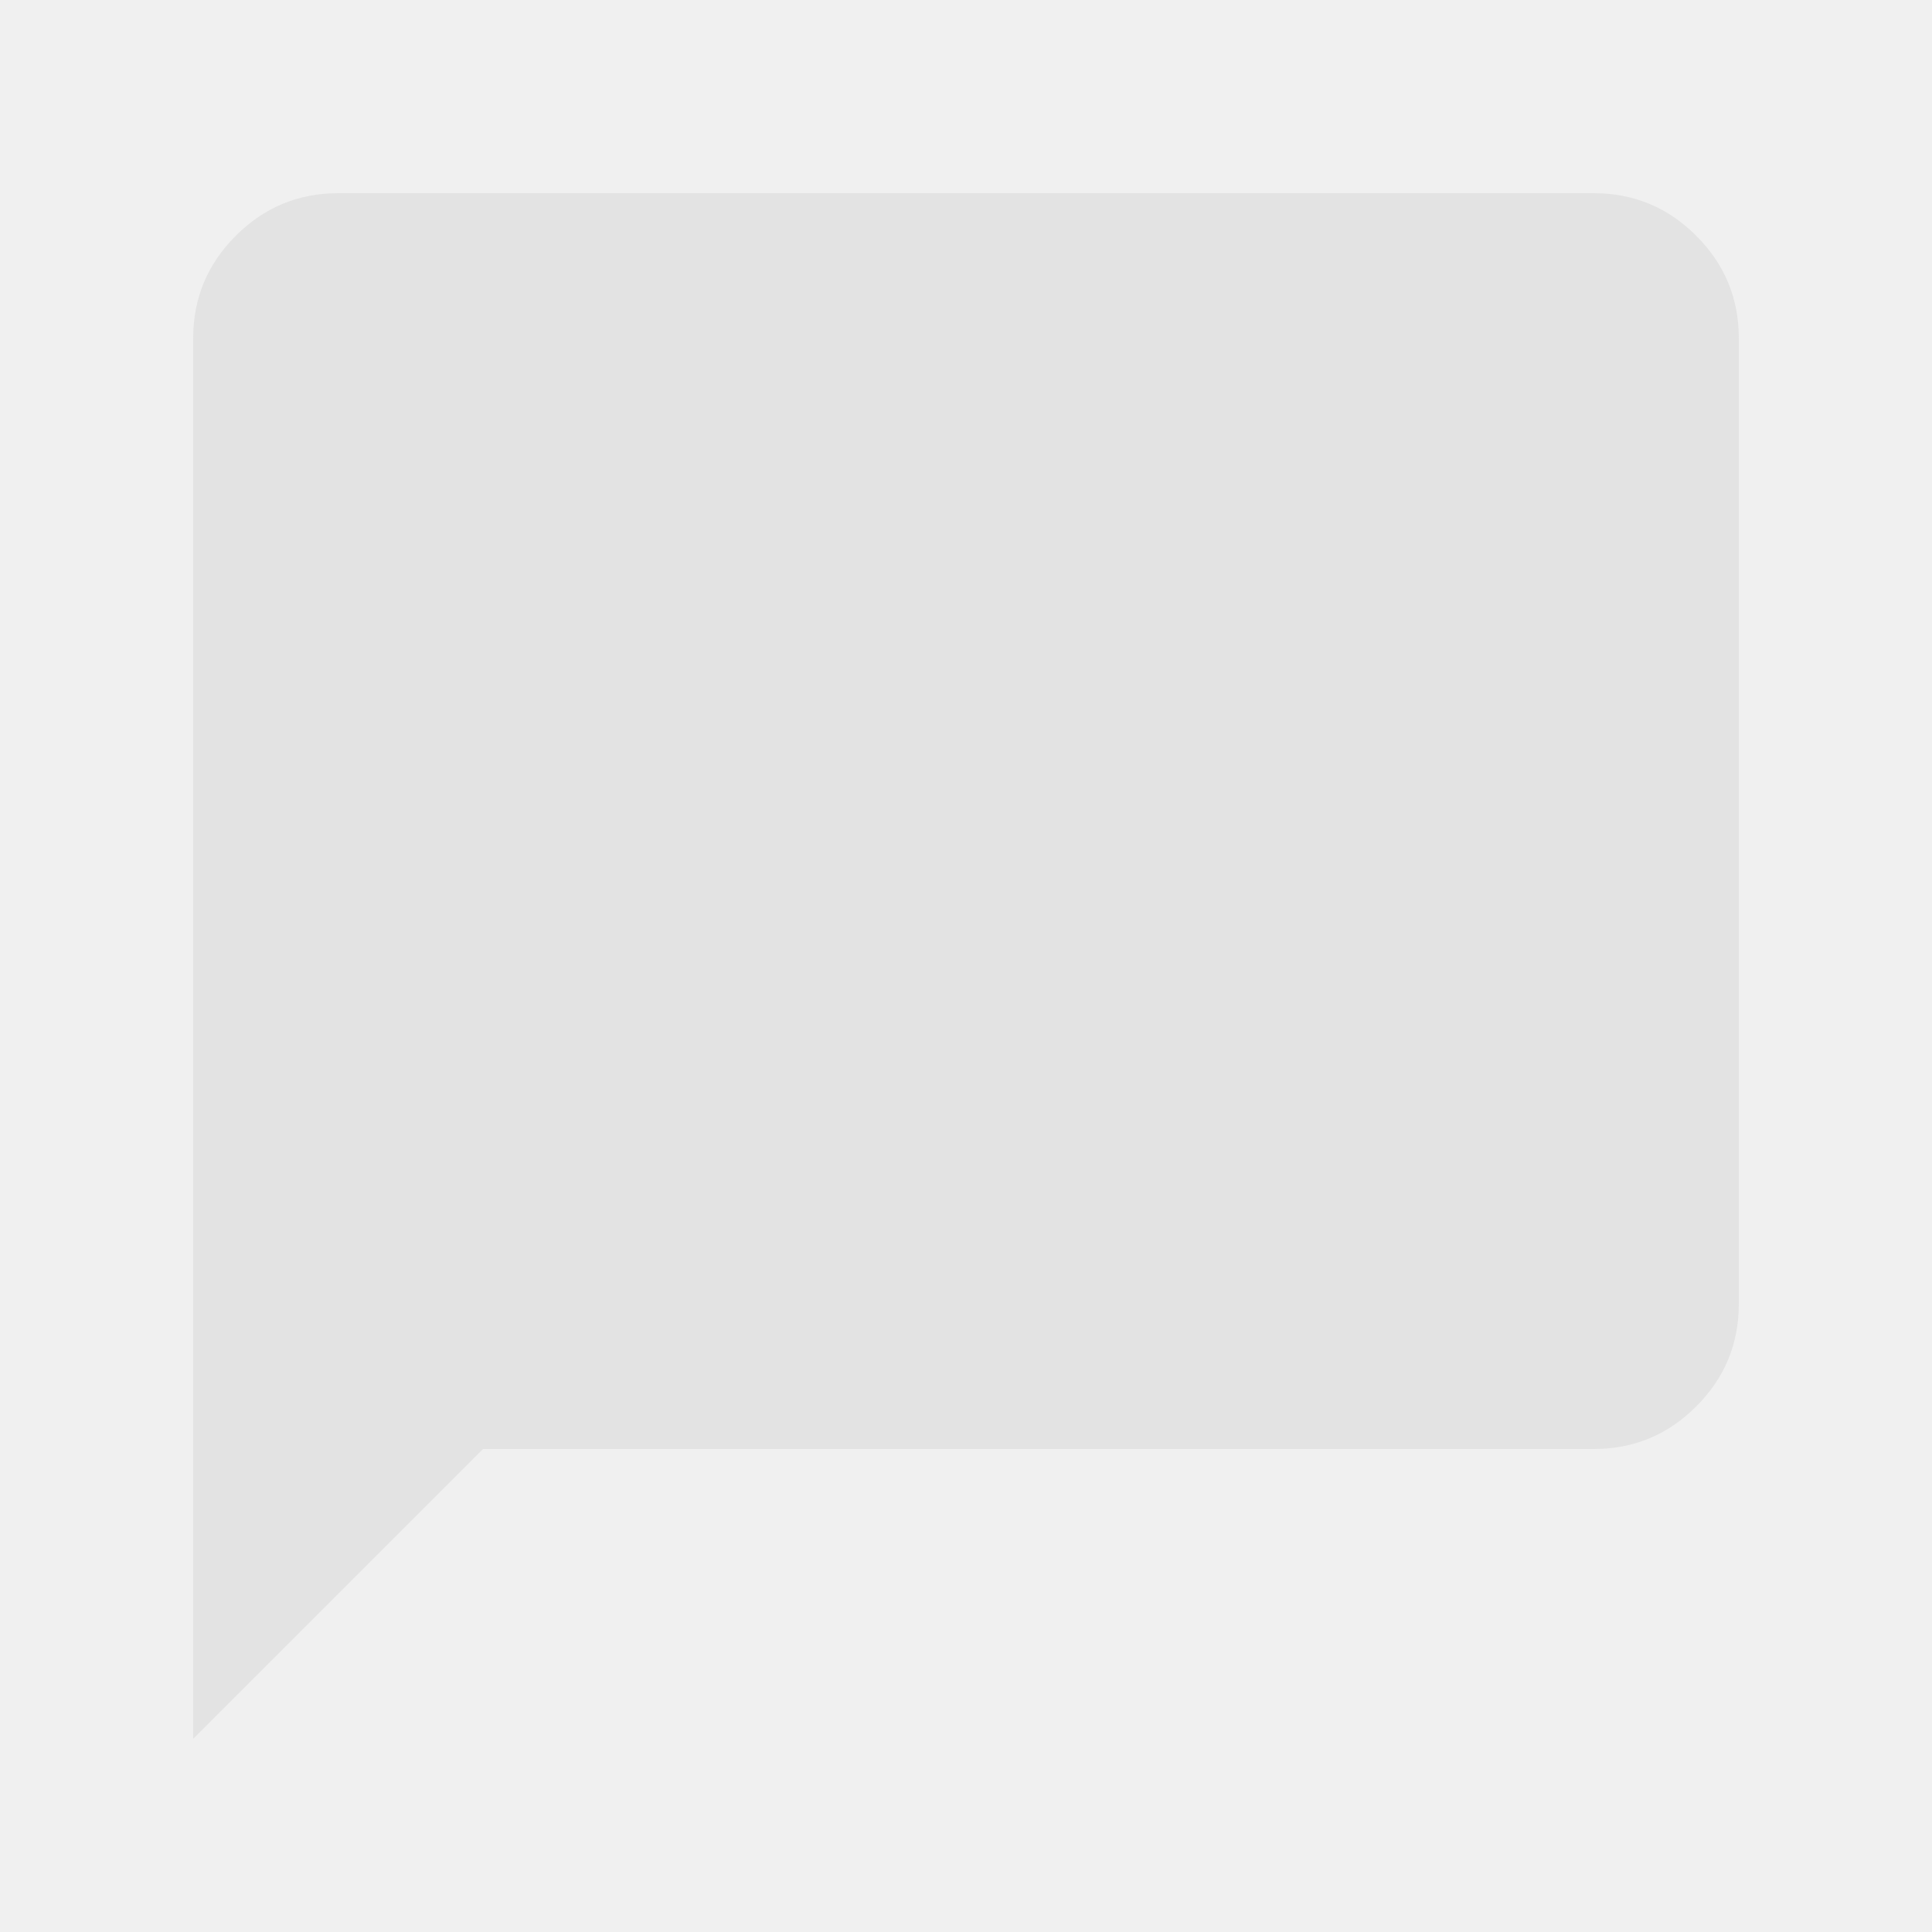
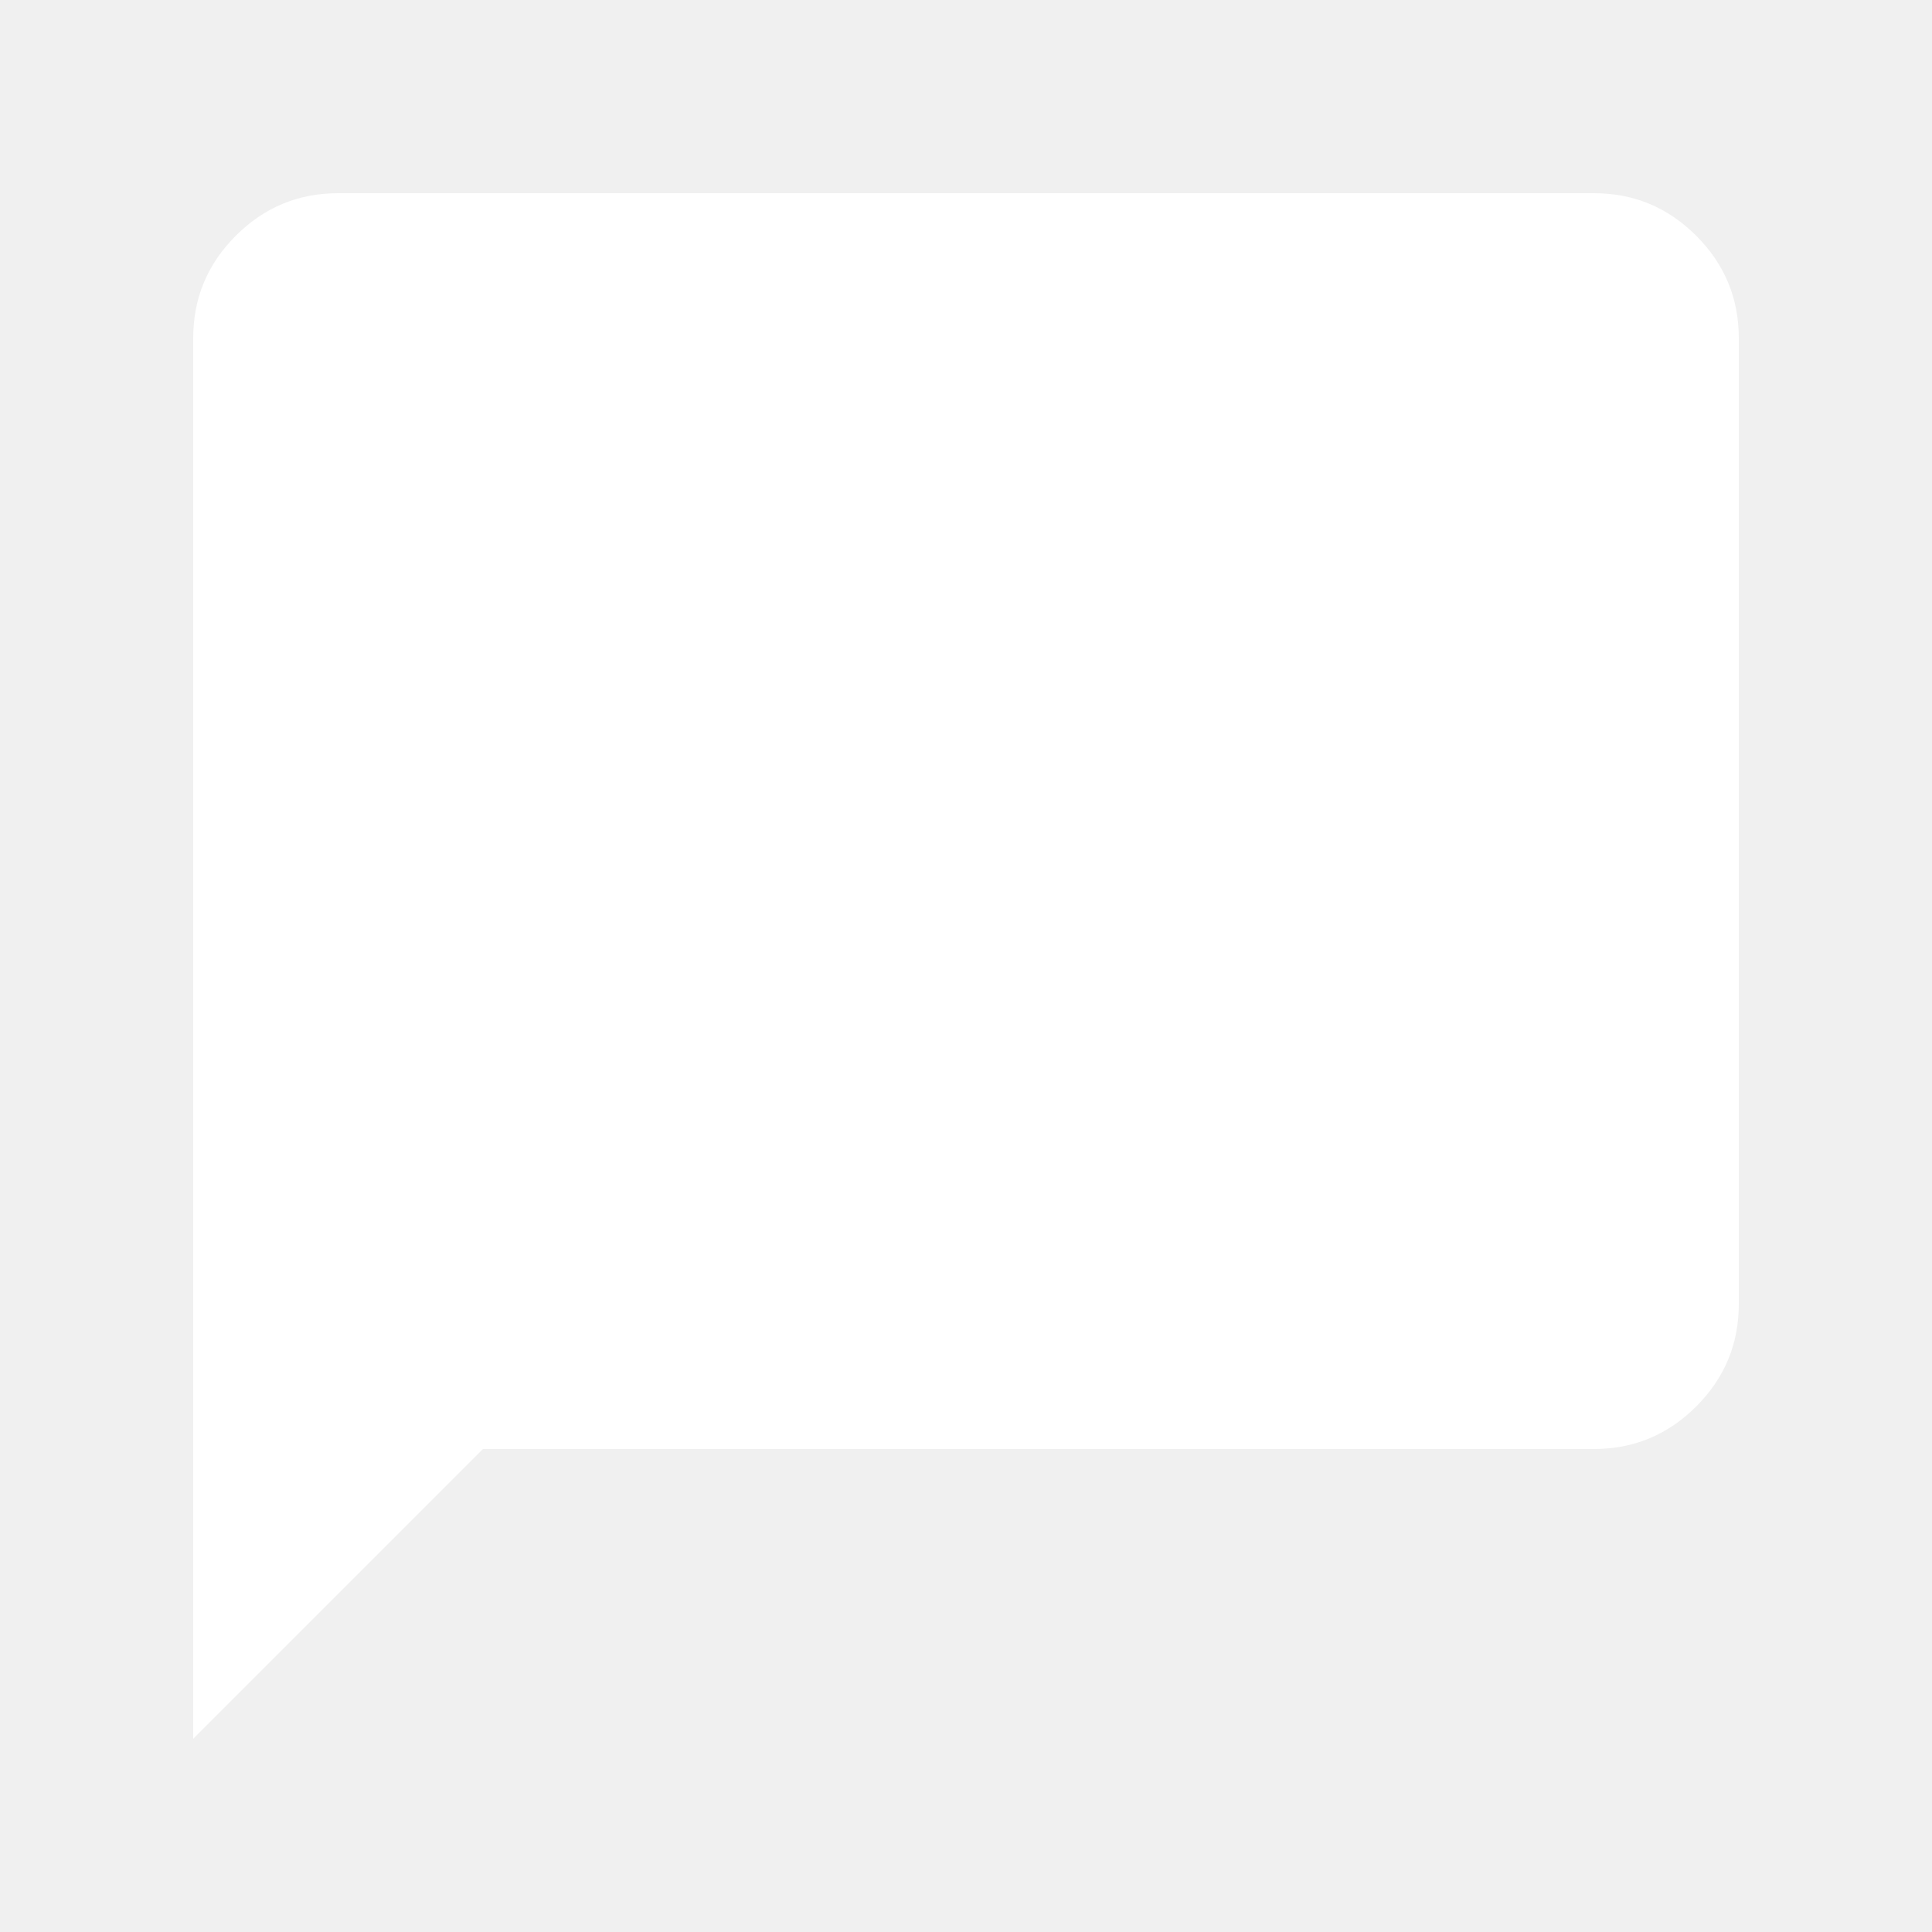
- <svg xmlns="http://www.w3.org/2000/svg" height="20px" viewBox="0 -960 960 960" width="20px" fill="#e3e3e3">
+ <svg xmlns="http://www.w3.org/2000/svg" height="20px" viewBox="0 -960 960 960" width="20px" fill="#ffffff">
  <path d="M96-96v-696q0-29.7 21.15-50.85Q138.3-864 168-864h624q29.7 0 50.85 21.15Q864-821.7 864-792v480q0 29.7-21.15 50.85Q821.7-240 792-240H240L96-96Z" />
</svg>
